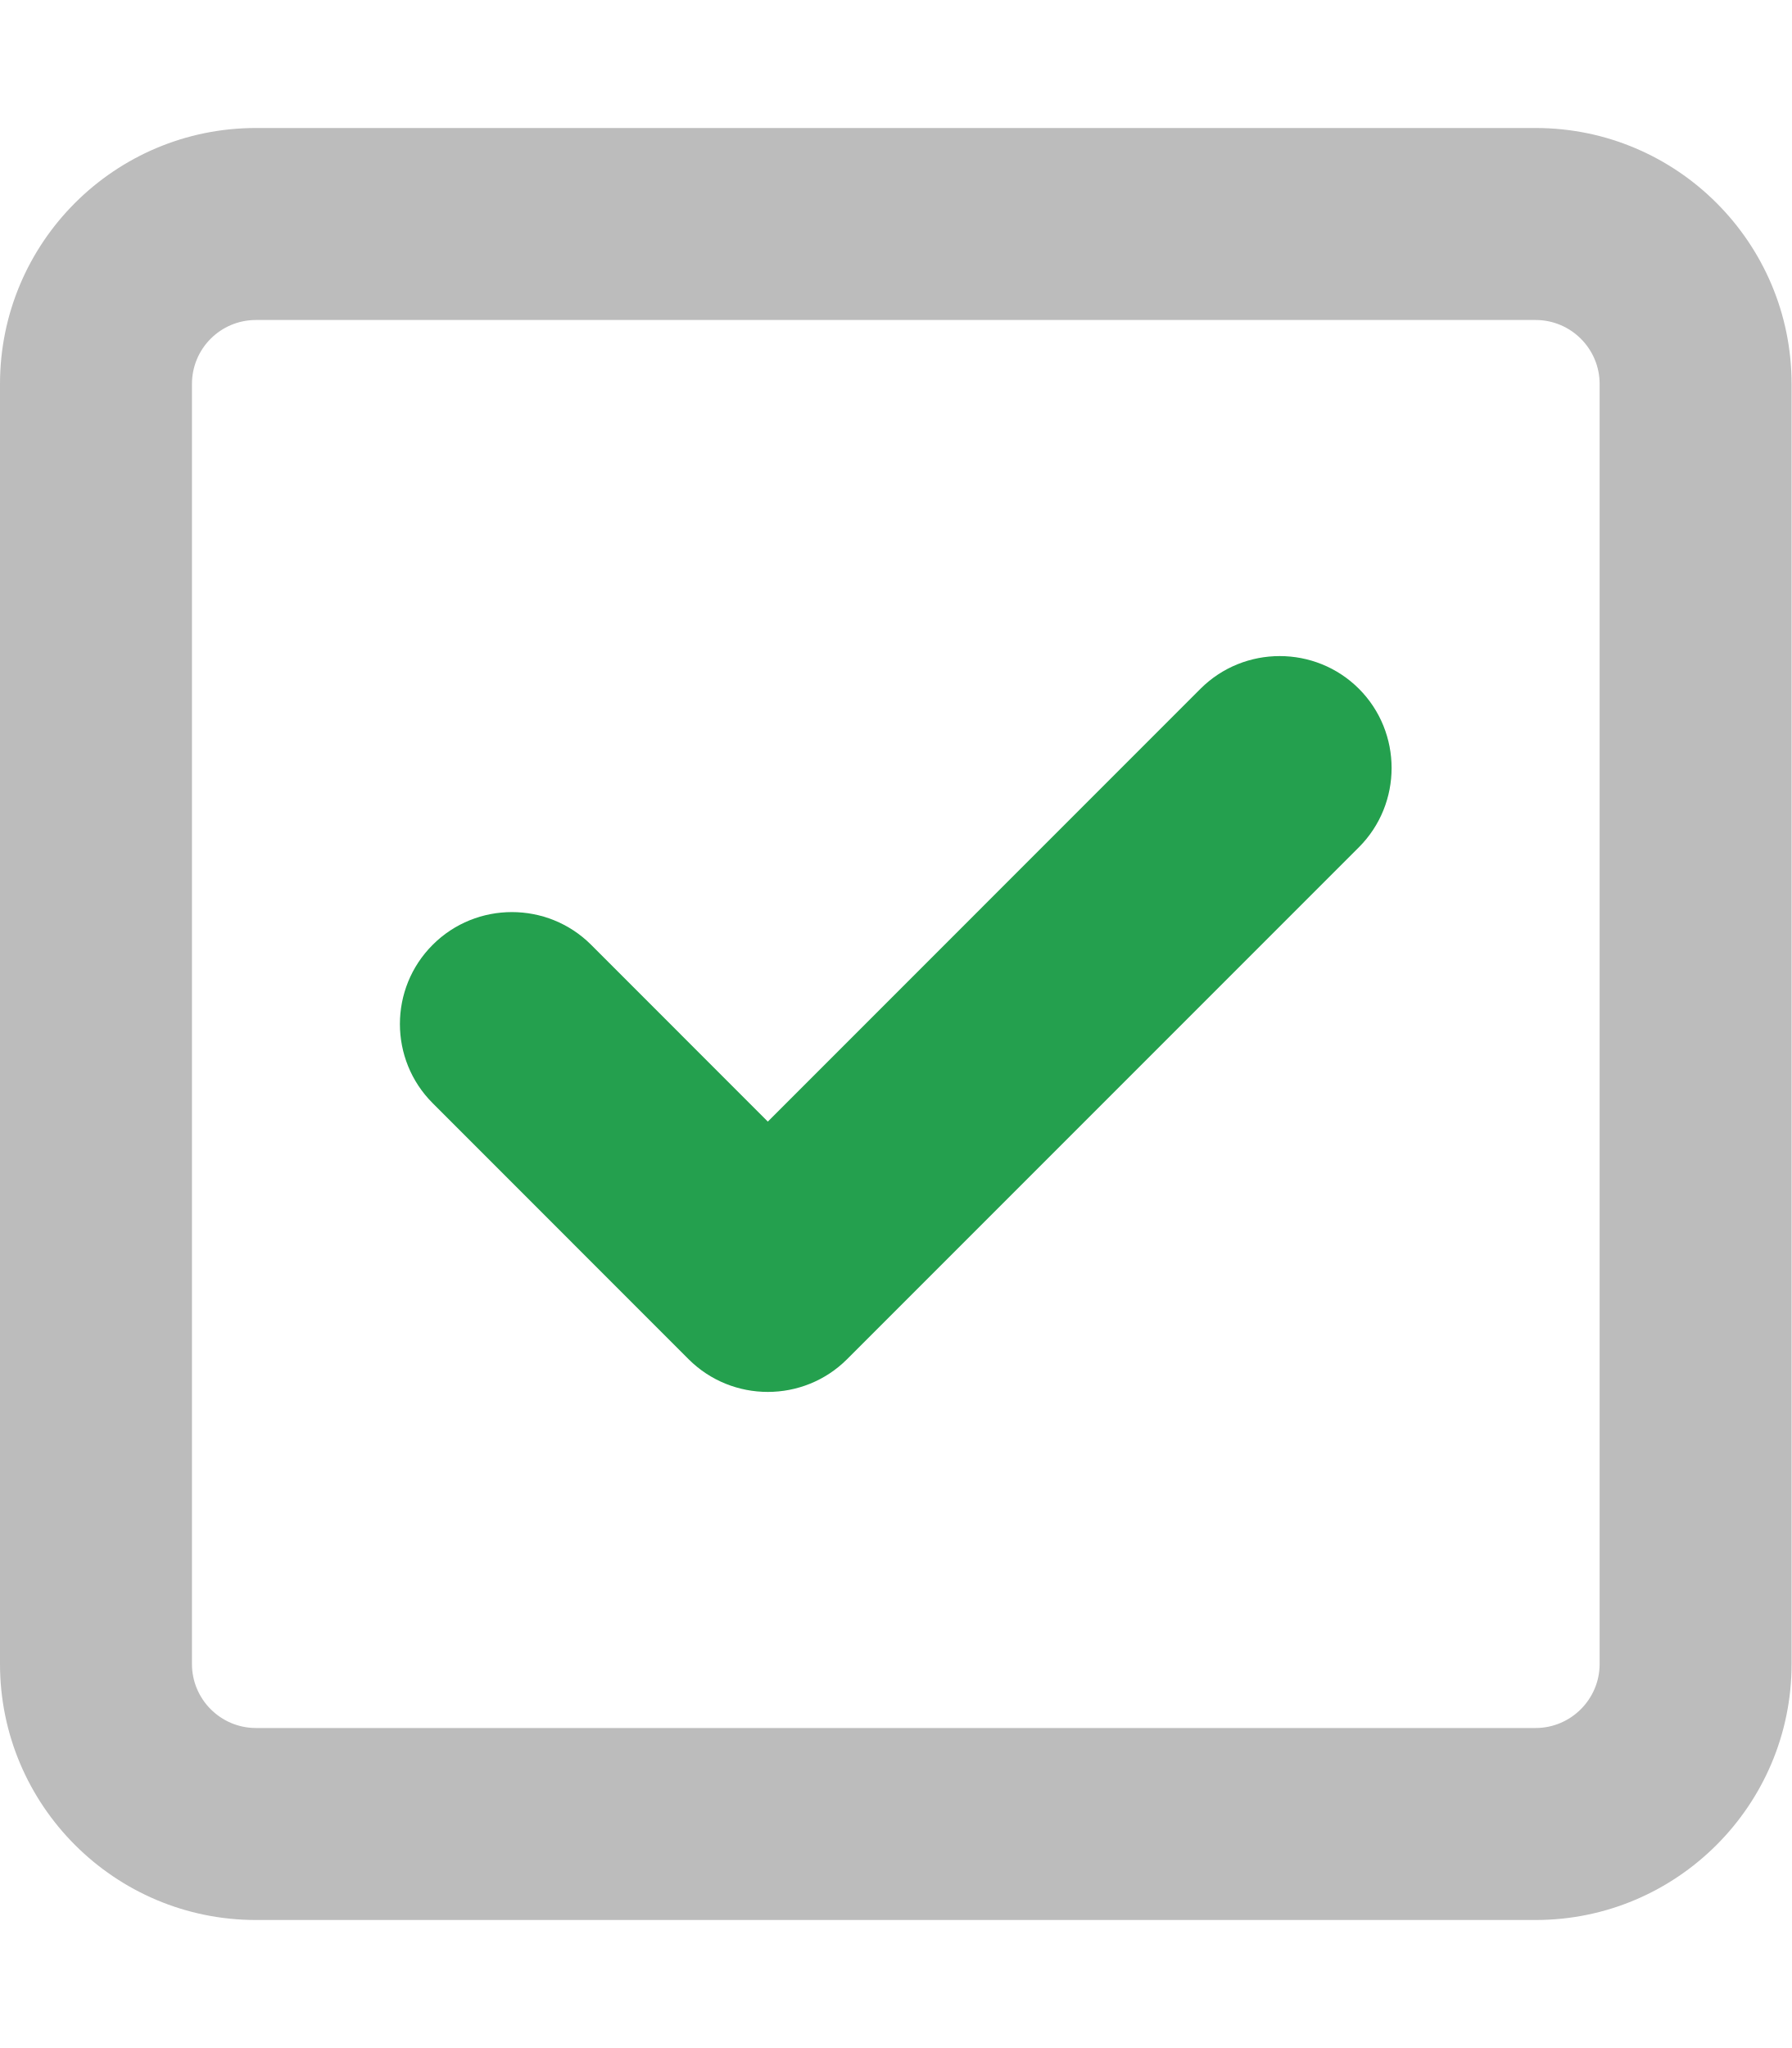
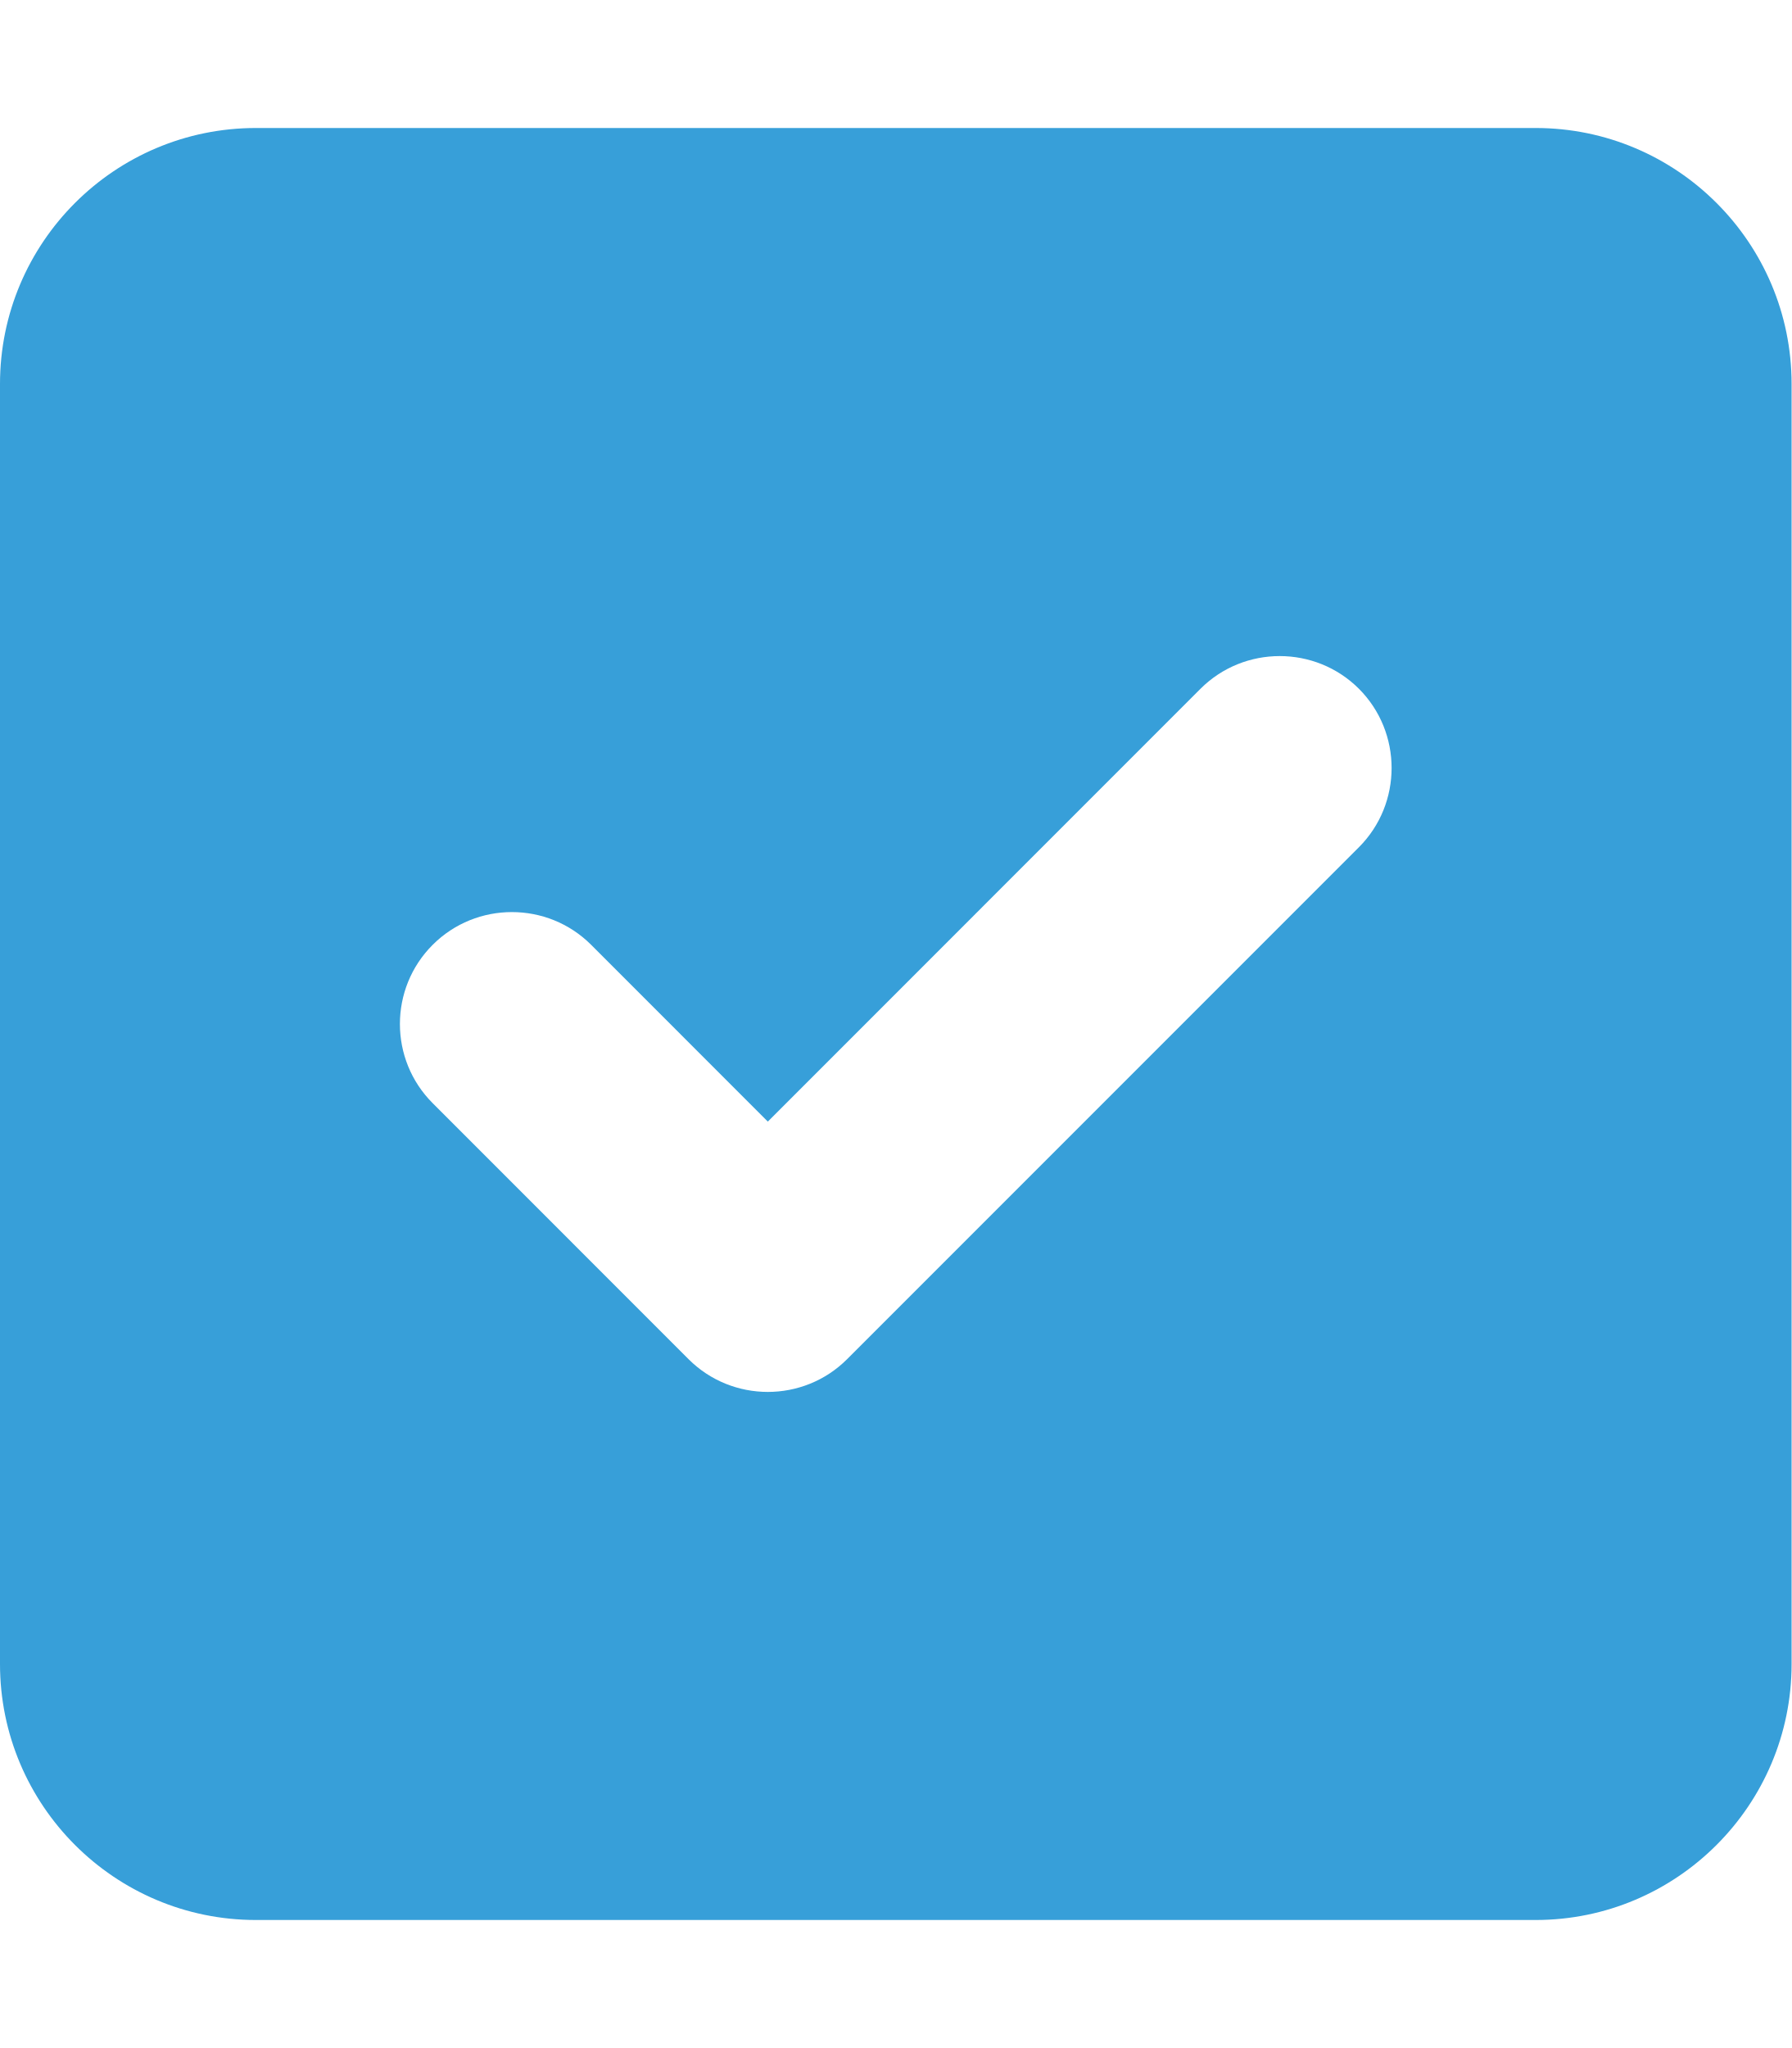
<svg xmlns="http://www.w3.org/2000/svg" width="28" height="32" viewBox="0 0 28 32" fill="none">
-   <path d="M0 6C0 3.791 1.791 2 4 2H24C26.206 2 28 3.791 28 6V26C28 28.206 26.206 30 24 30H4C1.791 30 0 28.206 0 26V6ZM3 6V26C3 26.55 3.447 27 4 27H24C24.55 27 25 26.55 25 26V6C25 5.447 24.55 5 24 5H4C3.447 5 3 5.447 3 6Z" fill="#BCBCBC" />
-   <path d="M13.238 21.238C12.556 21.919 11.444 21.919 10.762 21.238L6.763 17.238C6.079 16.556 6.079 15.444 6.763 14.762C7.444 14.081 8.556 14.081 9.238 14.762L12 17.525L18.762 10.762C19.444 10.081 20.556 10.081 21.238 10.762C21.919 11.444 21.919 12.556 21.238 13.238L13.238 21.238Z" fill="#24A04E" />
+   <path d="M24 2C26.206 2 28 3.791 28 6V26C28 28.206 26.206 30 24 30H4C1.791 30 0 28.206 0 26V6C0 3.791 1.791 2 4 2H24ZM21.238 13.238C21.919 12.556 21.919 11.444 21.238 10.762C20.556 10.081 19.444 10.081 18.762 10.762L12 17.525L9.238 14.762C8.556 14.081 7.444 14.081 6.763 14.762C6.079 15.444 6.079 16.556 6.763 17.238L10.762 21.238C11.444 21.919 12.556 21.919 13.238 21.238L21.238 13.238Z" fill="#379FD9" />
</svg>
